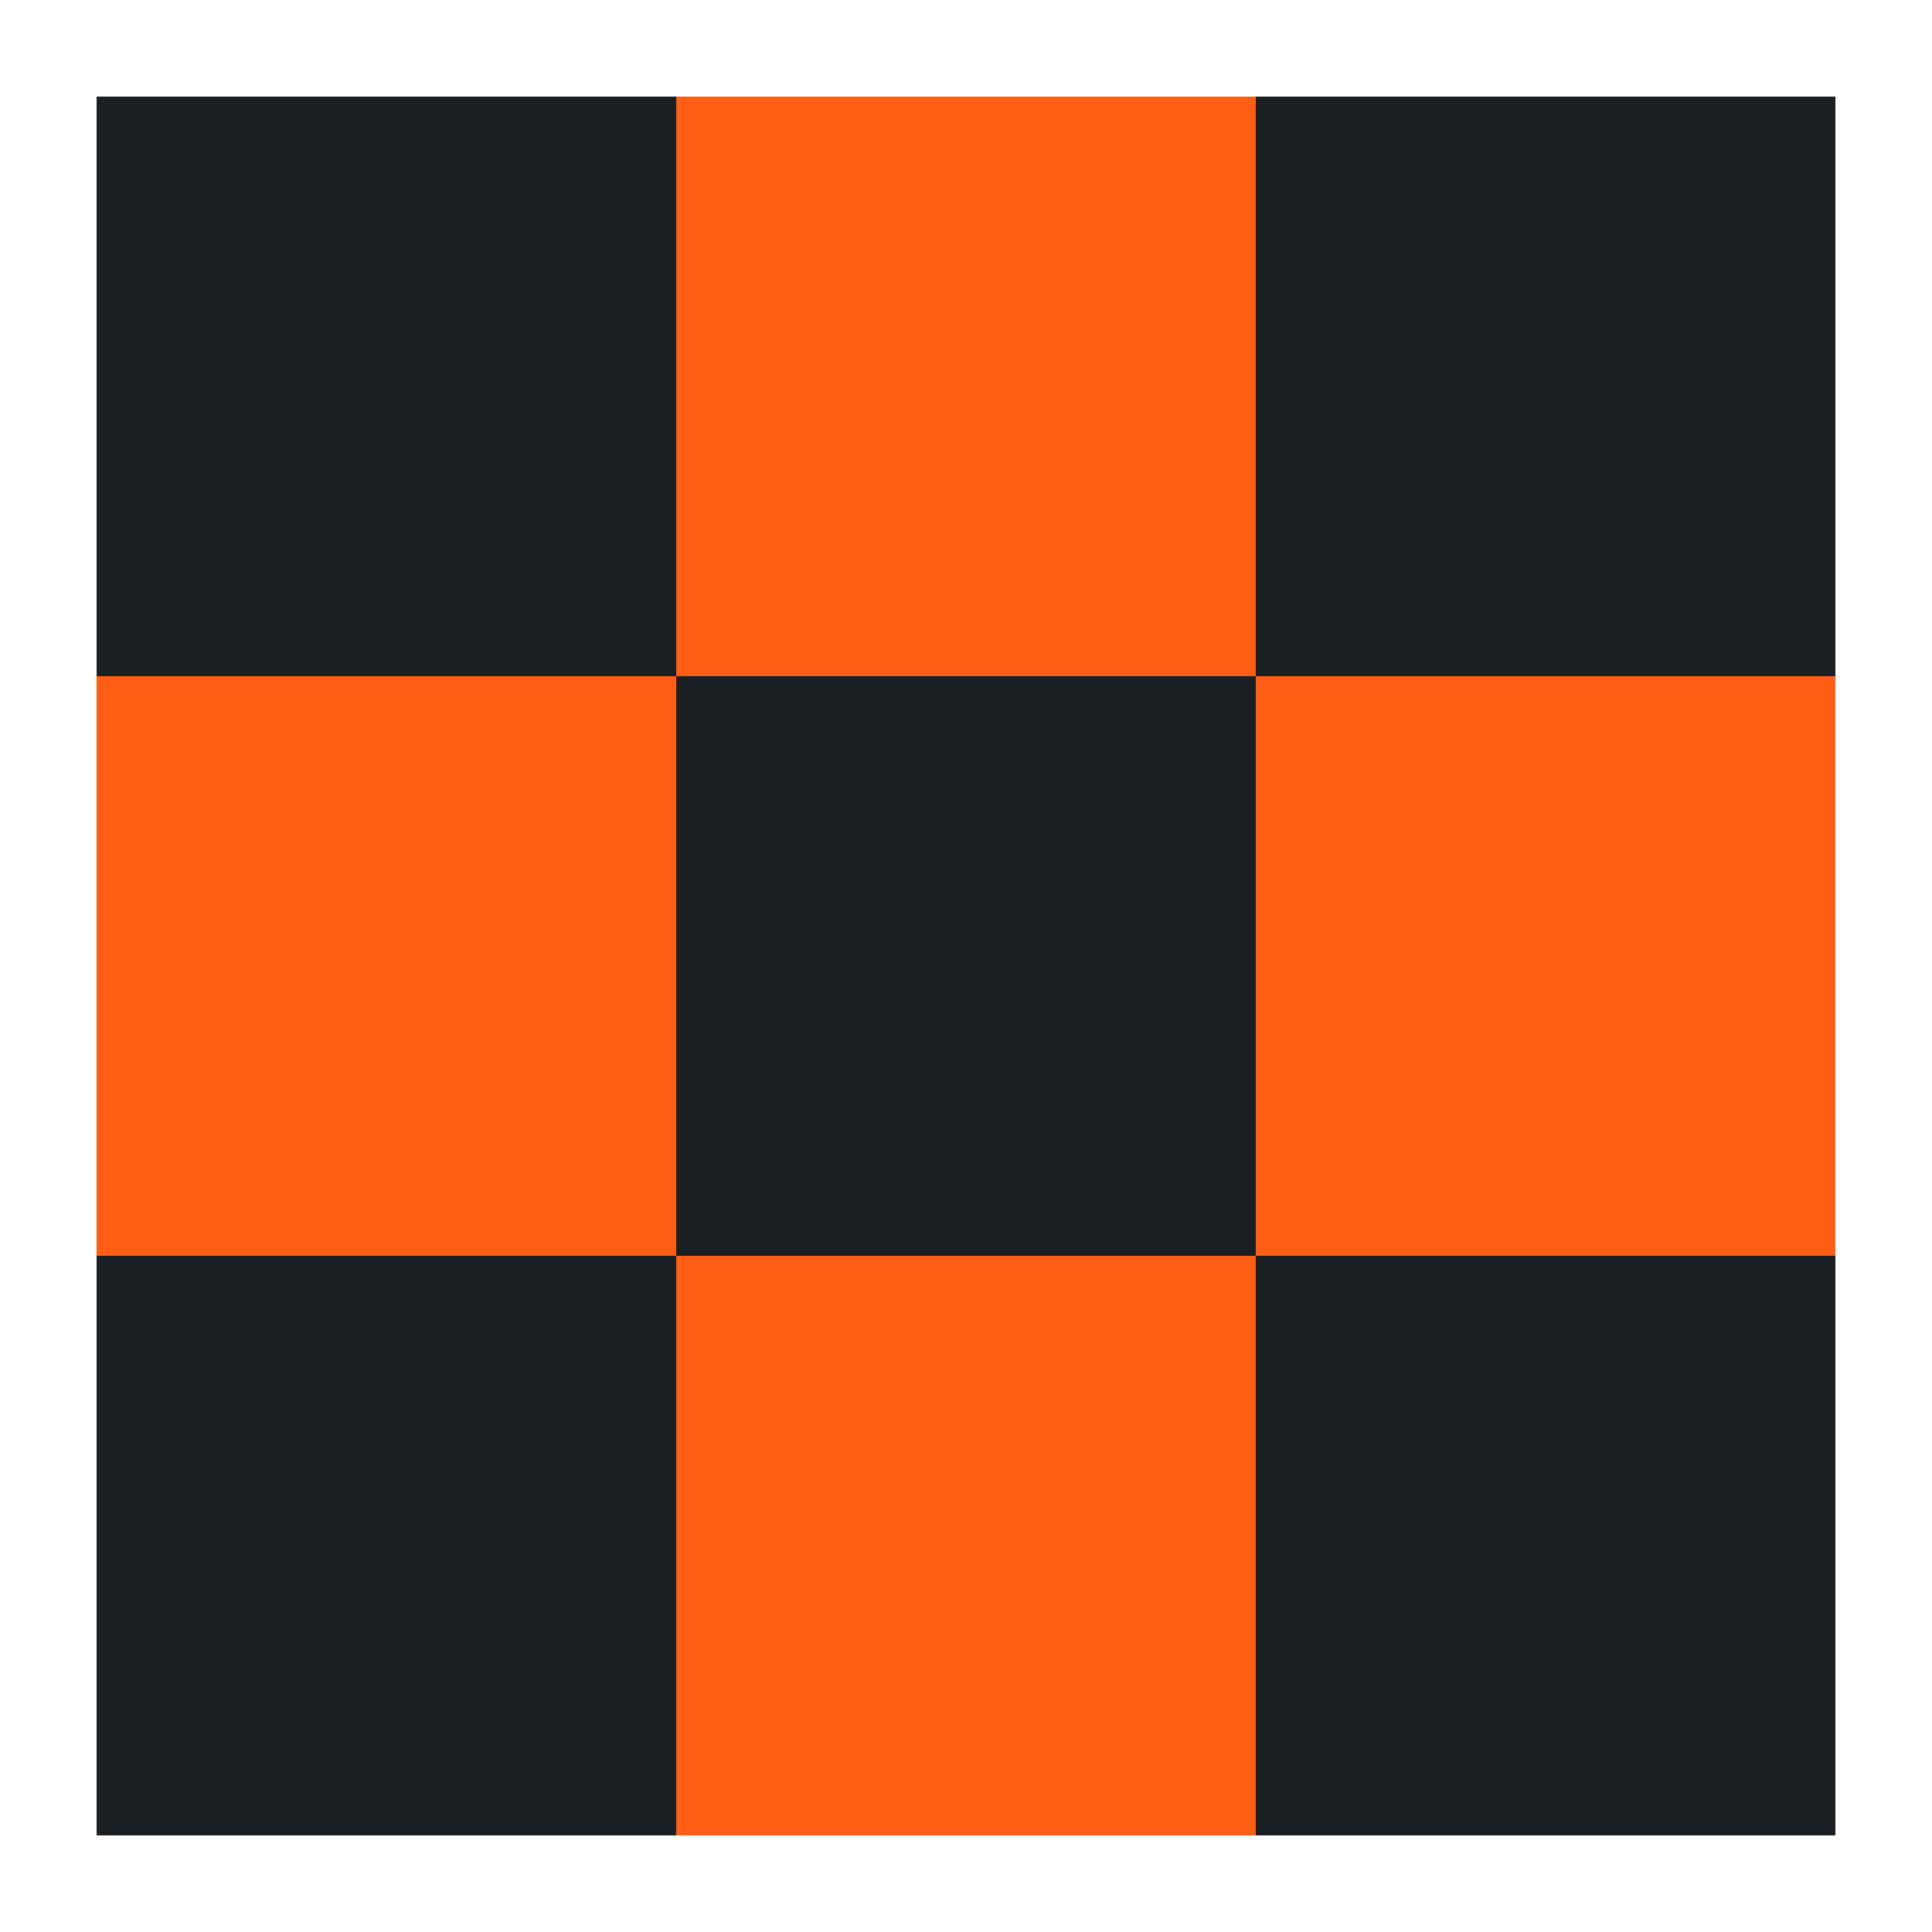
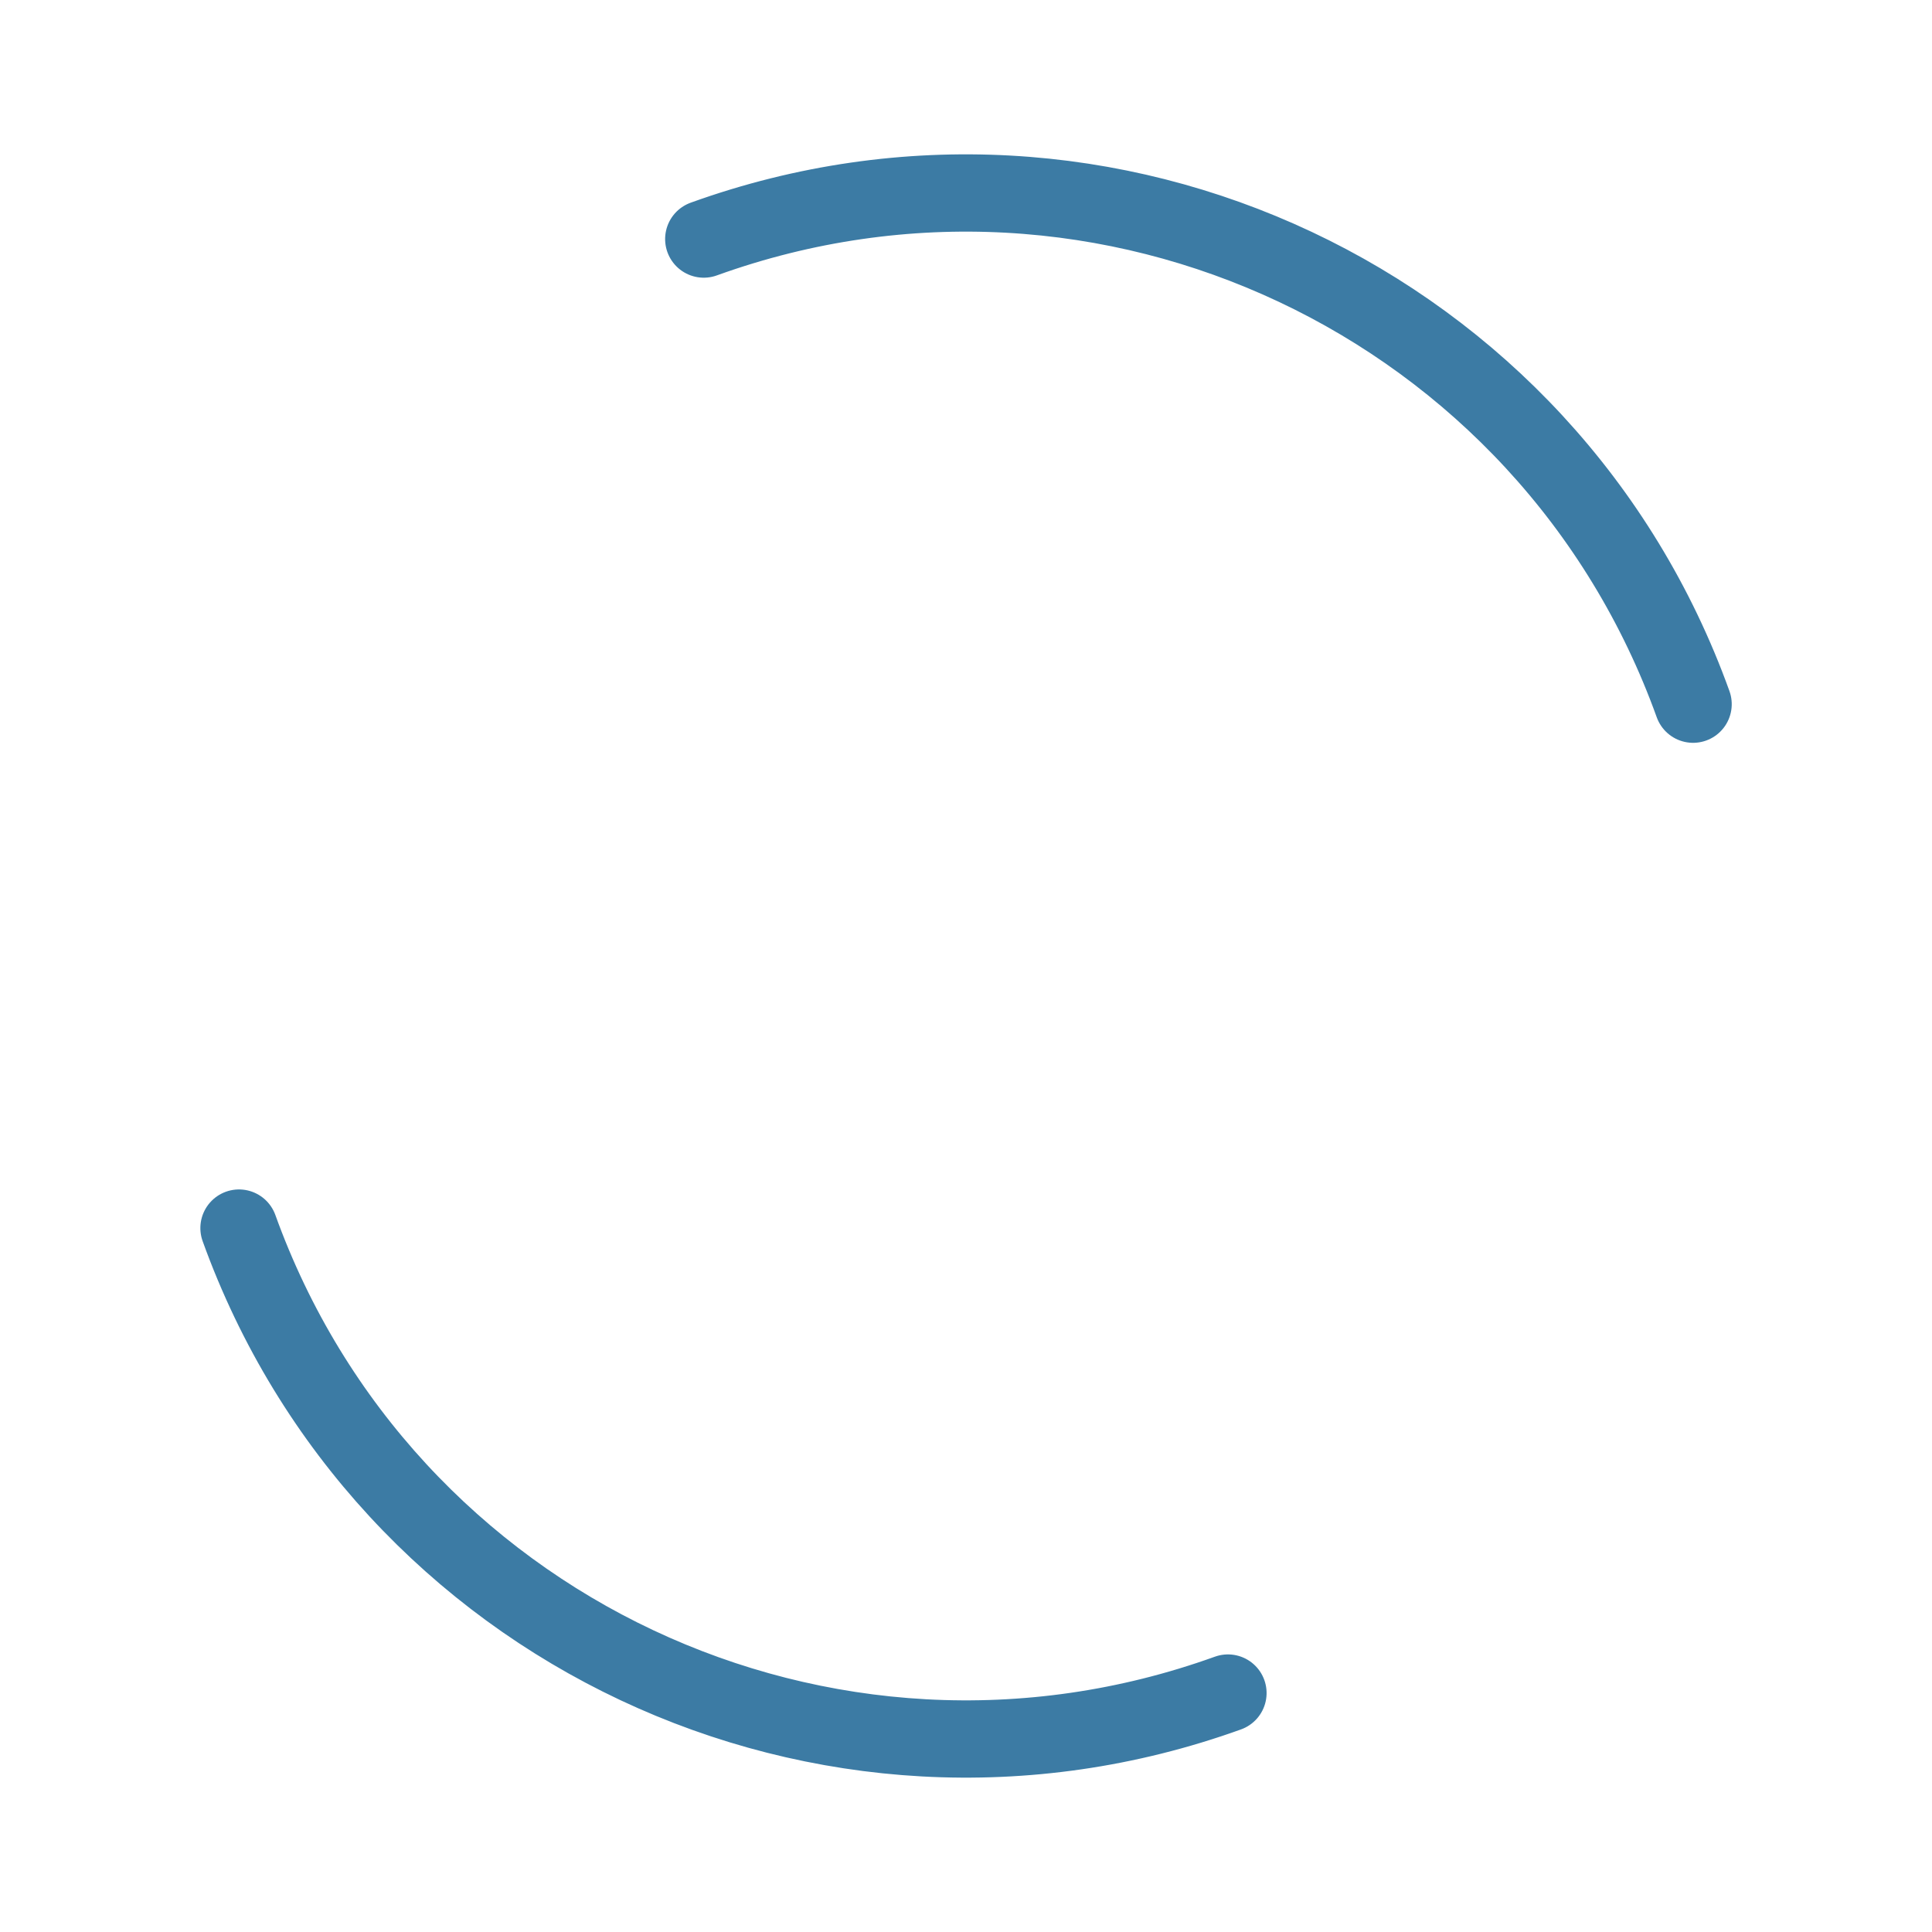
- <svg xmlns="http://www.w3.org/2000/svg" width="200px" height="200px" viewBox="0 0 100 100" preserveAspectRatio="xMidYMid" class="lds-square" style="background: rgba(0, 0, 0, 0) none repeat scroll 0% 0%;">
-   <g transform="translate(20 20)">
-     <rect x="-15" y="-15" width="30" height="30" fill="#191f23">
-       <animateTransform attributeName="transform" type="scale" calcMode="spline" values="1;1;0.2;1;1" keyTimes="0;0.2;0.5;0.8;1" dur="1s" keySplines="0.5 0.5 0.5 0.5;0 0.1 0.9 1;0.1 0 1 0.9;0.5 0.5 0.5 0.5" begin="-0.4s" repeatCount="indefinite" />
-     </rect>
-   </g>
-   <g transform="translate(50 20)">
-     <rect x="-15" y="-15" width="30" height="30" fill="#ff5e14">
-       <animateTransform attributeName="transform" type="scale" calcMode="spline" values="1;1;0.2;1;1" keyTimes="0;0.2;0.5;0.8;1" dur="1s" keySplines="0.5 0.5 0.5 0.5;0 0.1 0.9 1;0.1 0 1 0.9;0.5 0.5 0.5 0.5" begin="-0.3s" repeatCount="indefinite" />
-     </rect>
-   </g>
-   <g transform="translate(80 20)">
-     <rect x="-15" y="-15" width="30" height="30" fill="#191f23">
-       <animateTransform attributeName="transform" type="scale" calcMode="spline" values="1;1;0.2;1;1" keyTimes="0;0.2;0.5;0.8;1" dur="1s" keySplines="0.5 0.5 0.5 0.5;0 0.1 0.9 1;0.1 0 1 0.9;0.5 0.5 0.5 0.5" begin="-0.2s" repeatCount="indefinite" />
-     </rect>
-   </g>
-   <g transform="translate(20 50)">
-     <rect x="-15" y="-15" width="30" height="30" fill="#ff5e14">
-       <animateTransform attributeName="transform" type="scale" calcMode="spline" values="1;1;0.2;1;1" keyTimes="0;0.2;0.5;0.8;1" dur="1s" keySplines="0.5 0.5 0.5 0.5;0 0.1 0.9 1;0.1 0 1 0.9;0.5 0.5 0.5 0.5" begin="-0.3s" repeatCount="indefinite" />
-     </rect>
-   </g>
-   <g transform="translate(50 50)">
-     <rect x="-15" y="-15" width="30" height="30" fill="#191f23">
-       <animateTransform attributeName="transform" type="scale" calcMode="spline" values="1;1;0.2;1;1" keyTimes="0;0.2;0.5;0.8;1" dur="1s" keySplines="0.5 0.5 0.5 0.5;0 0.1 0.9 1;0.1 0 1 0.9;0.5 0.5 0.5 0.5" begin="-0.2s" repeatCount="indefinite" />
-     </rect>
-   </g>
-   <g transform="translate(80 50)">
-     <rect x="-15" y="-15" width="30" height="30" fill="#ff5e14">
-       <animateTransform attributeName="transform" type="scale" calcMode="spline" values="1;1;0.2;1;1" keyTimes="0;0.2;0.5;0.8;1" dur="1s" keySplines="0.5 0.5 0.5 0.5;0 0.1 0.9 1;0.1 0 1 0.9;0.5 0.5 0.5 0.5" begin="-0.1s" repeatCount="indefinite" />
-     </rect>
-   </g>
-   <g transform="translate(20 80)">
-     <rect x="-15" y="-15" width="30" height="30" fill="#191f23">
-       <animateTransform attributeName="transform" type="scale" calcMode="spline" values="1;1;0.2;1;1" keyTimes="0;0.2;0.5;0.8;1" dur="1s" keySplines="0.5 0.5 0.5 0.5;0 0.1 0.9 1;0.1 0 1 0.9;0.5 0.5 0.5 0.5" begin="-0.2s" repeatCount="indefinite" />
-     </rect>
-   </g>
-   <g transform="translate(50 80)">
-     <rect x="-15" y="-15" width="30" height="30" fill="#ff5e14">
-       <animateTransform attributeName="transform" type="scale" calcMode="spline" values="1;1;0.2;1;1" keyTimes="0;0.2;0.5;0.8;1" dur="1s" keySplines="0.5 0.5 0.5 0.5;0 0.1 0.9 1;0.1 0 1 0.9;0.5 0.5 0.5 0.5" begin="-0.1s" repeatCount="indefinite" />
-     </rect>
-   </g>
-   <g transform="translate(80 80)">
-     <rect x="-15" y="-15" width="30" height="30" fill="#191f23">
-       <animateTransform attributeName="transform" type="scale" calcMode="spline" values="1;1;0.2;1;1" keyTimes="0;0.2;0.5;0.8;1" dur="1s" keySplines="0.5 0.5 0.5 0.5;0 0.1 0.9 1;0.1 0 1 0.9;0.5 0.5 0.5 0.5" begin="0s" repeatCount="indefinite" />
-     </rect>
-   </g>
+ <svg xmlns="http://www.w3.org/2000/svg" width="200px" height="200px" viewBox="0 0 100 100" preserveAspectRatio="xMidYMid" class="lds-dual-ring" style="background: none;">
+   <circle cx="50" cy="50" ng-attr-r="{{config.radius}}" ng-attr-stroke-width="{{config.width}}" ng-attr-stroke="{{config.stroke}}" ng-attr-stroke-dasharray="{{config.dasharray}}" fill="none" stroke-linecap="round" r="40" stroke-width="4" stroke="#3c7ba4" stroke-dasharray="62.832 62.832" transform="rotate(250.208 50 50)">
+     <animateTransform attributeName="transform" type="rotate" calcMode="linear" values="0 50 50;360 50 50" keyTimes="0;1" dur="1s" begin="0s" repeatCount="indefinite" />
+   </circle>
</svg>
